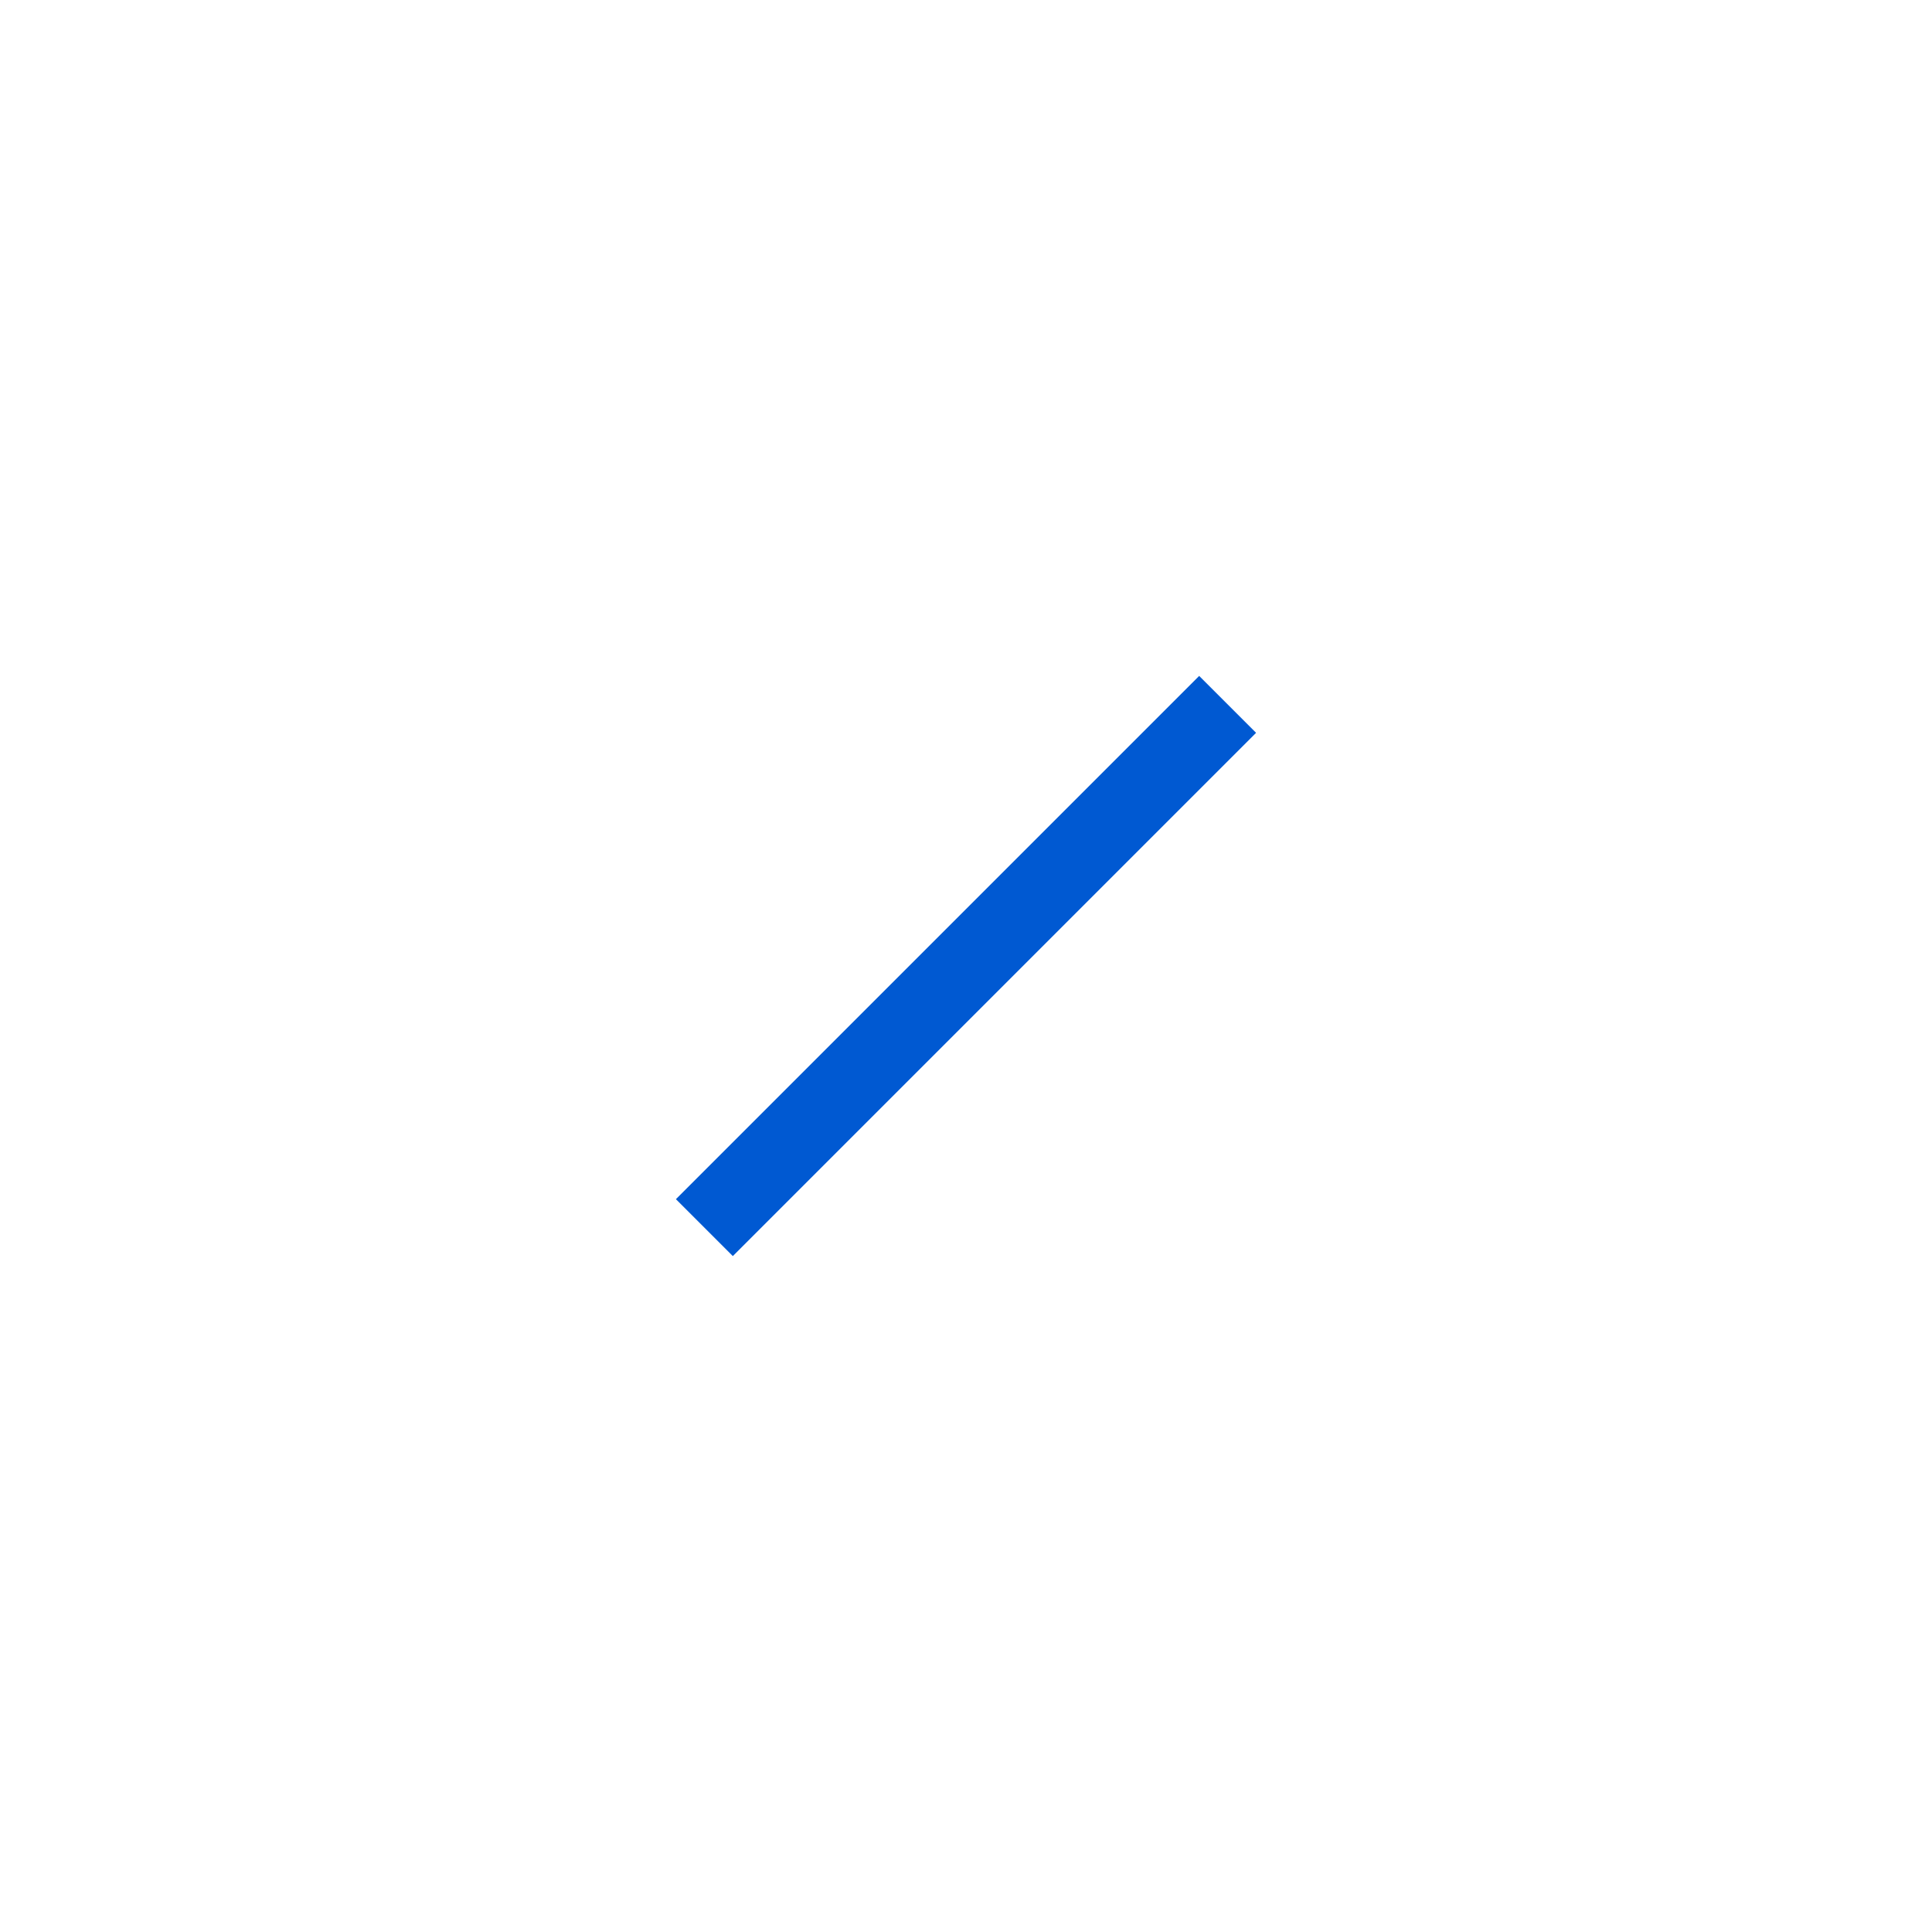
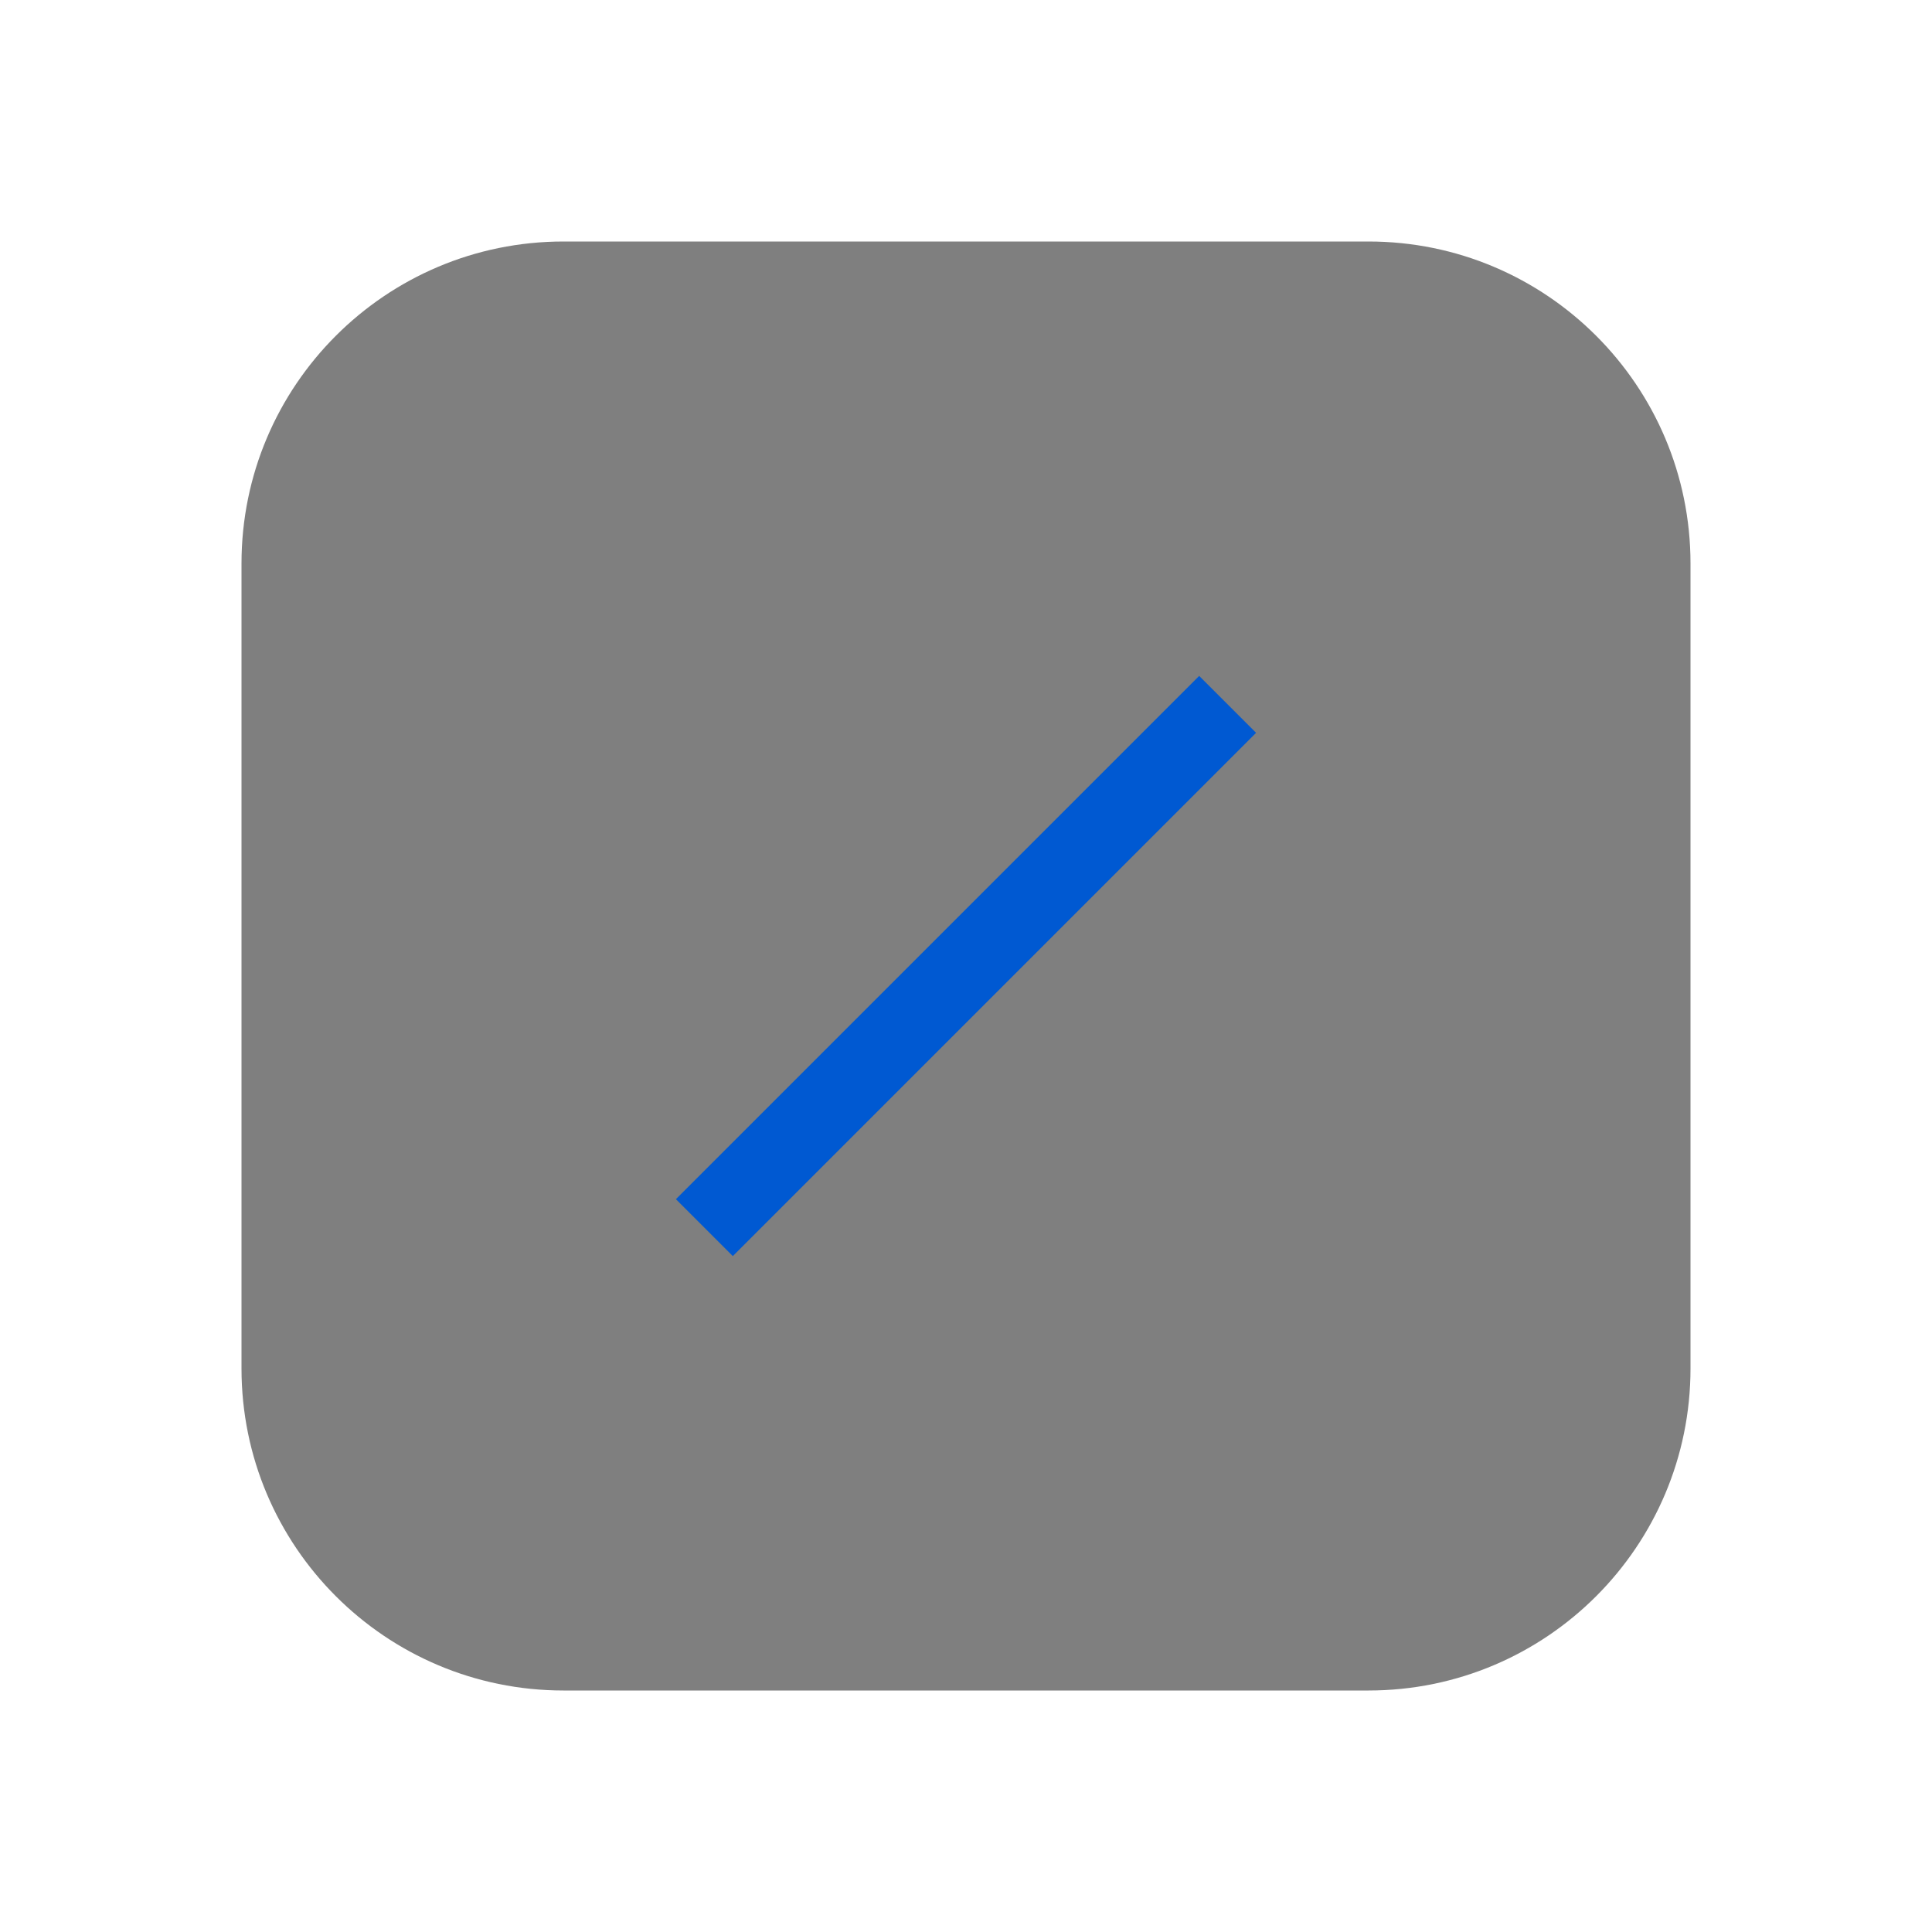
<svg xmlns="http://www.w3.org/2000/svg" width="48px" height="48px" viewBox="0 0 48 48" version="1.1">
-   <g id="深色主题备份" stroke="none" stroke-width="1" fill="none" fill-rule="evenodd">
+   <g id="深色主题" stroke="none" stroke-width="1" fill="none" fill-rule="evenodd">
    <g id="btn状态" transform="translate(-827, -870)">
      <g id="编组-2" transform="translate(822, 441)">
        <g id="侧边工具栏-" transform="translate(5, 141)">
          <g id="编组-3">
            <g id="line-tool_press" transform="translate(0, 288)">
              <rect id="Rectangle-11-Copy-5" fill="#D8D8D8" opacity="0" x="0" y="0" width="48" height="48" />
+               <rect id="矩形" fill-opacity="0.5" fill="#000000" x="6" y="6" width="36" height="36" rx="8" />
              <g id="Group" transform="translate(17, 17)" />
              <polygon id="Path-20" fill="#0059D2" points="29.793 16.793 16.793 29.793 18.207 31.207 31.207 18.207" />
            </g>
          </g>
        </g>
      </g>
    </g>
  </g>
</svg>
